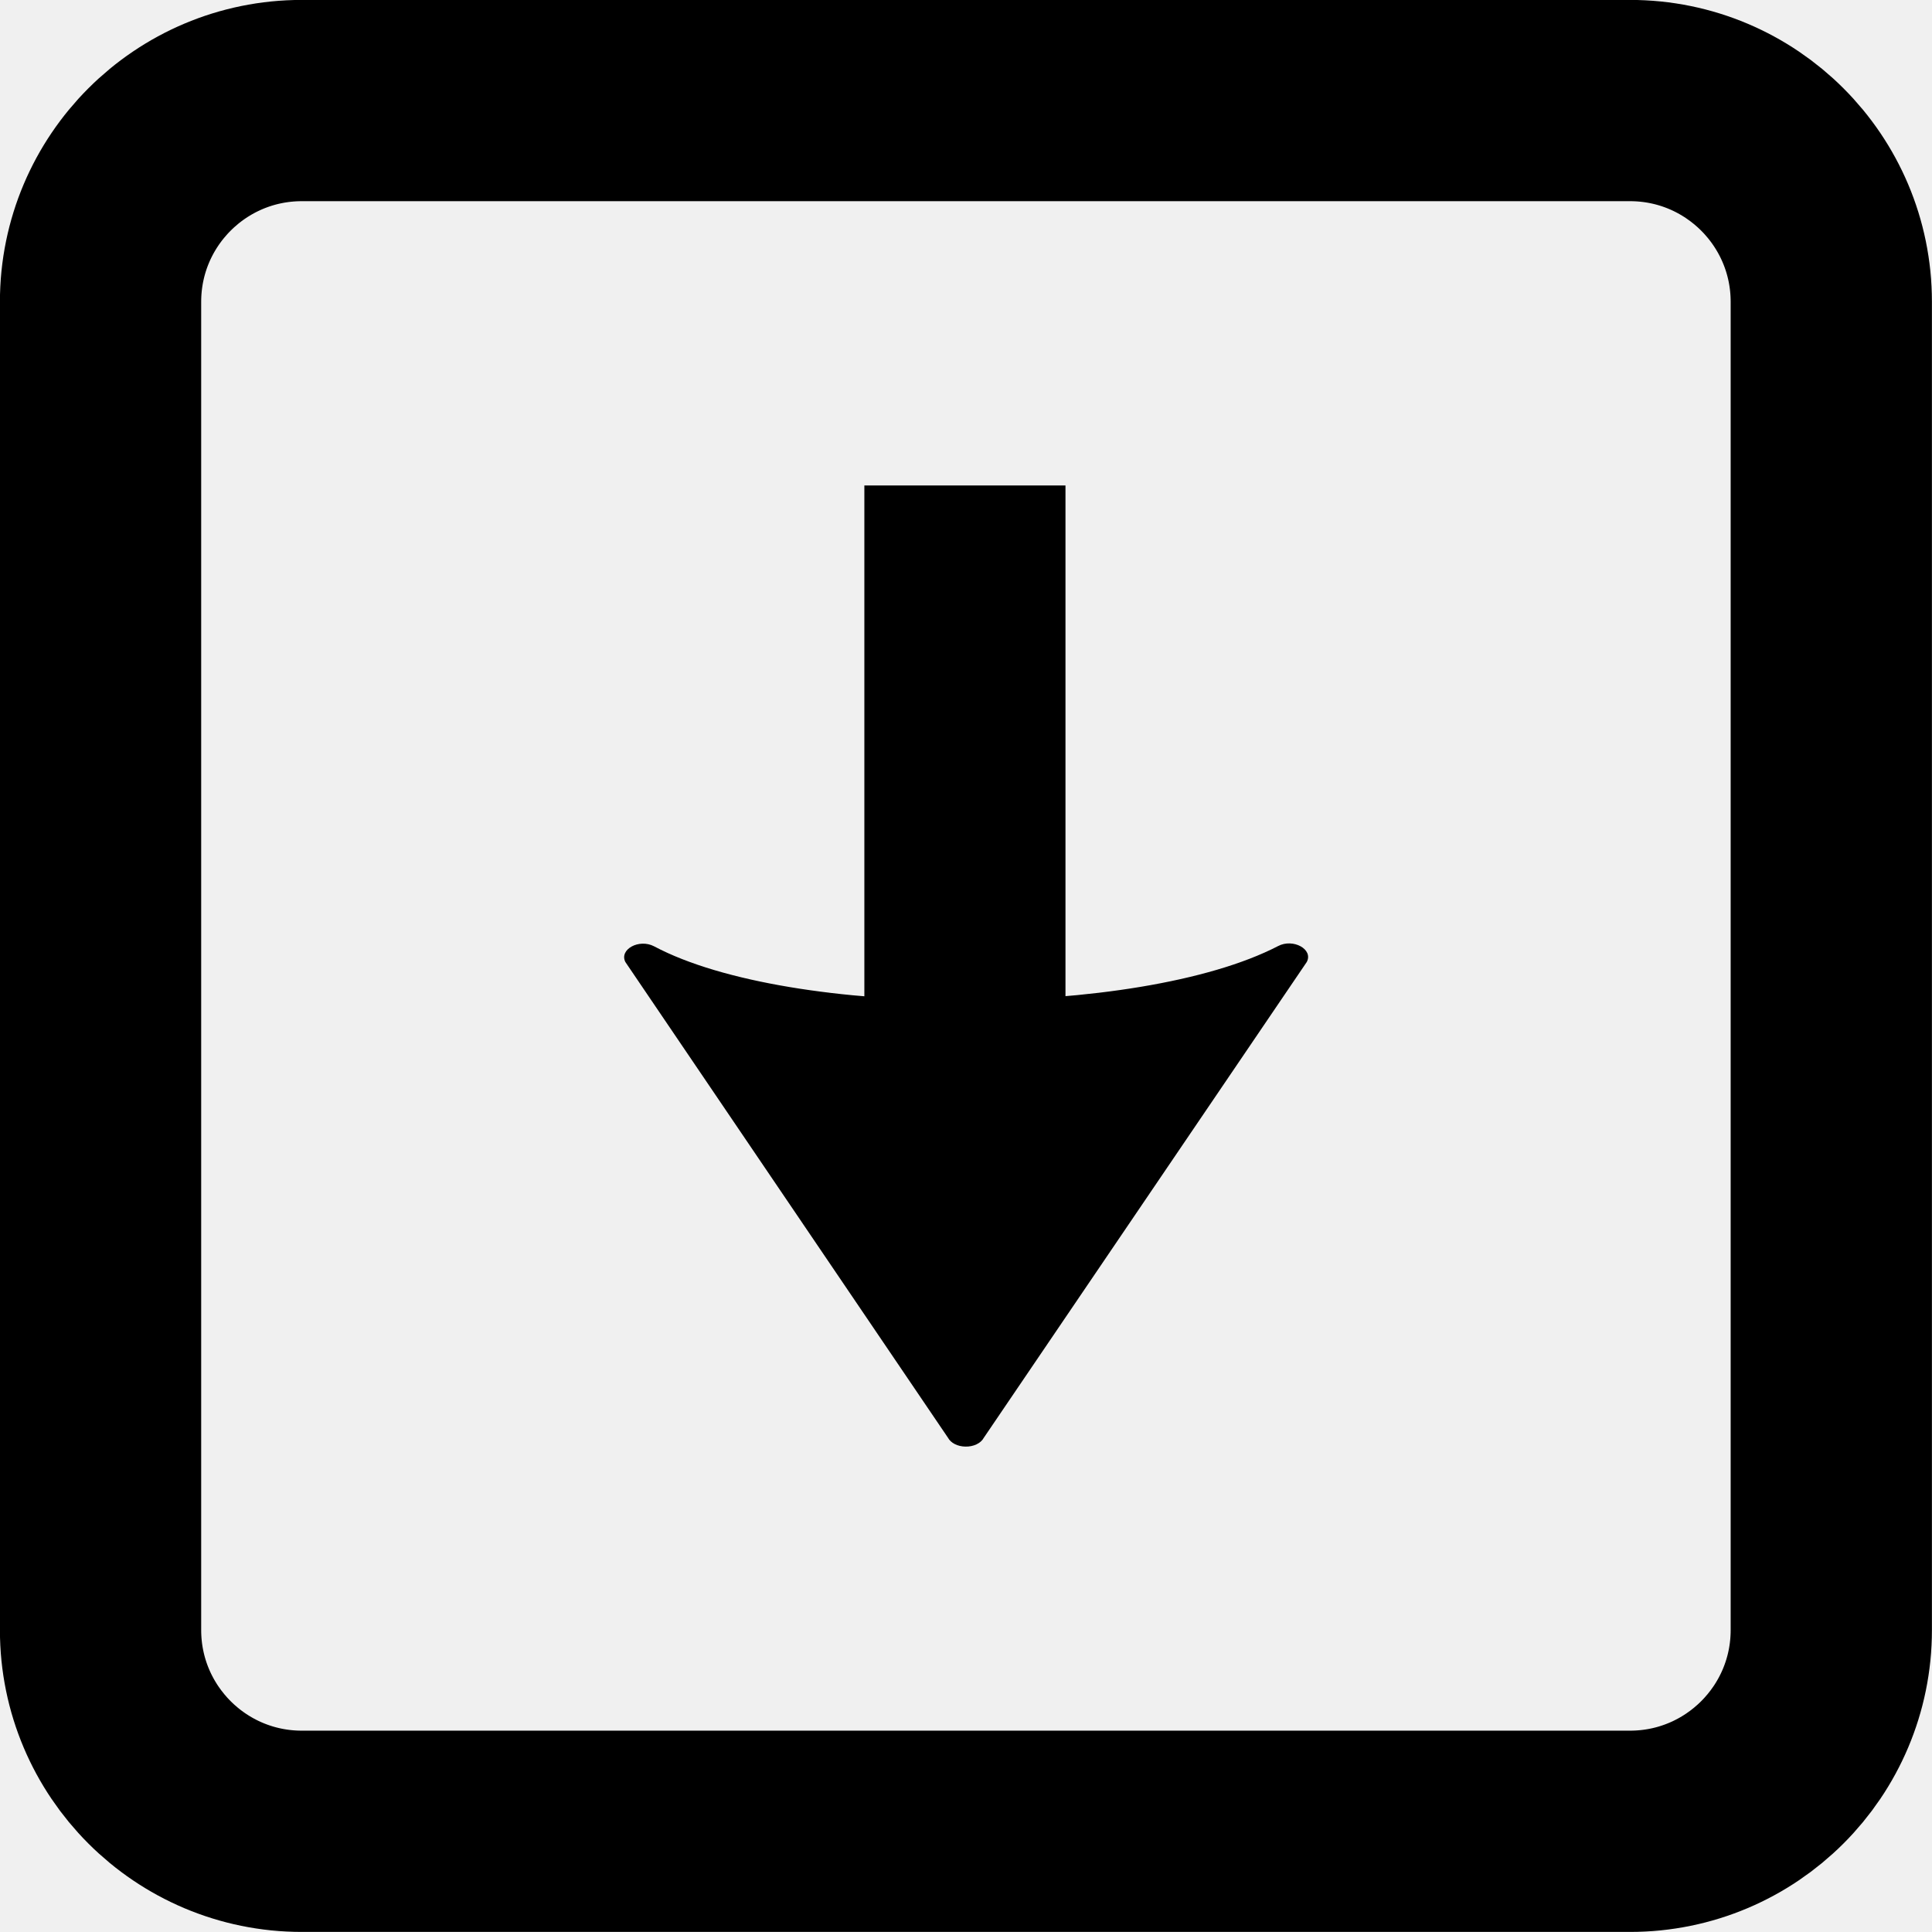
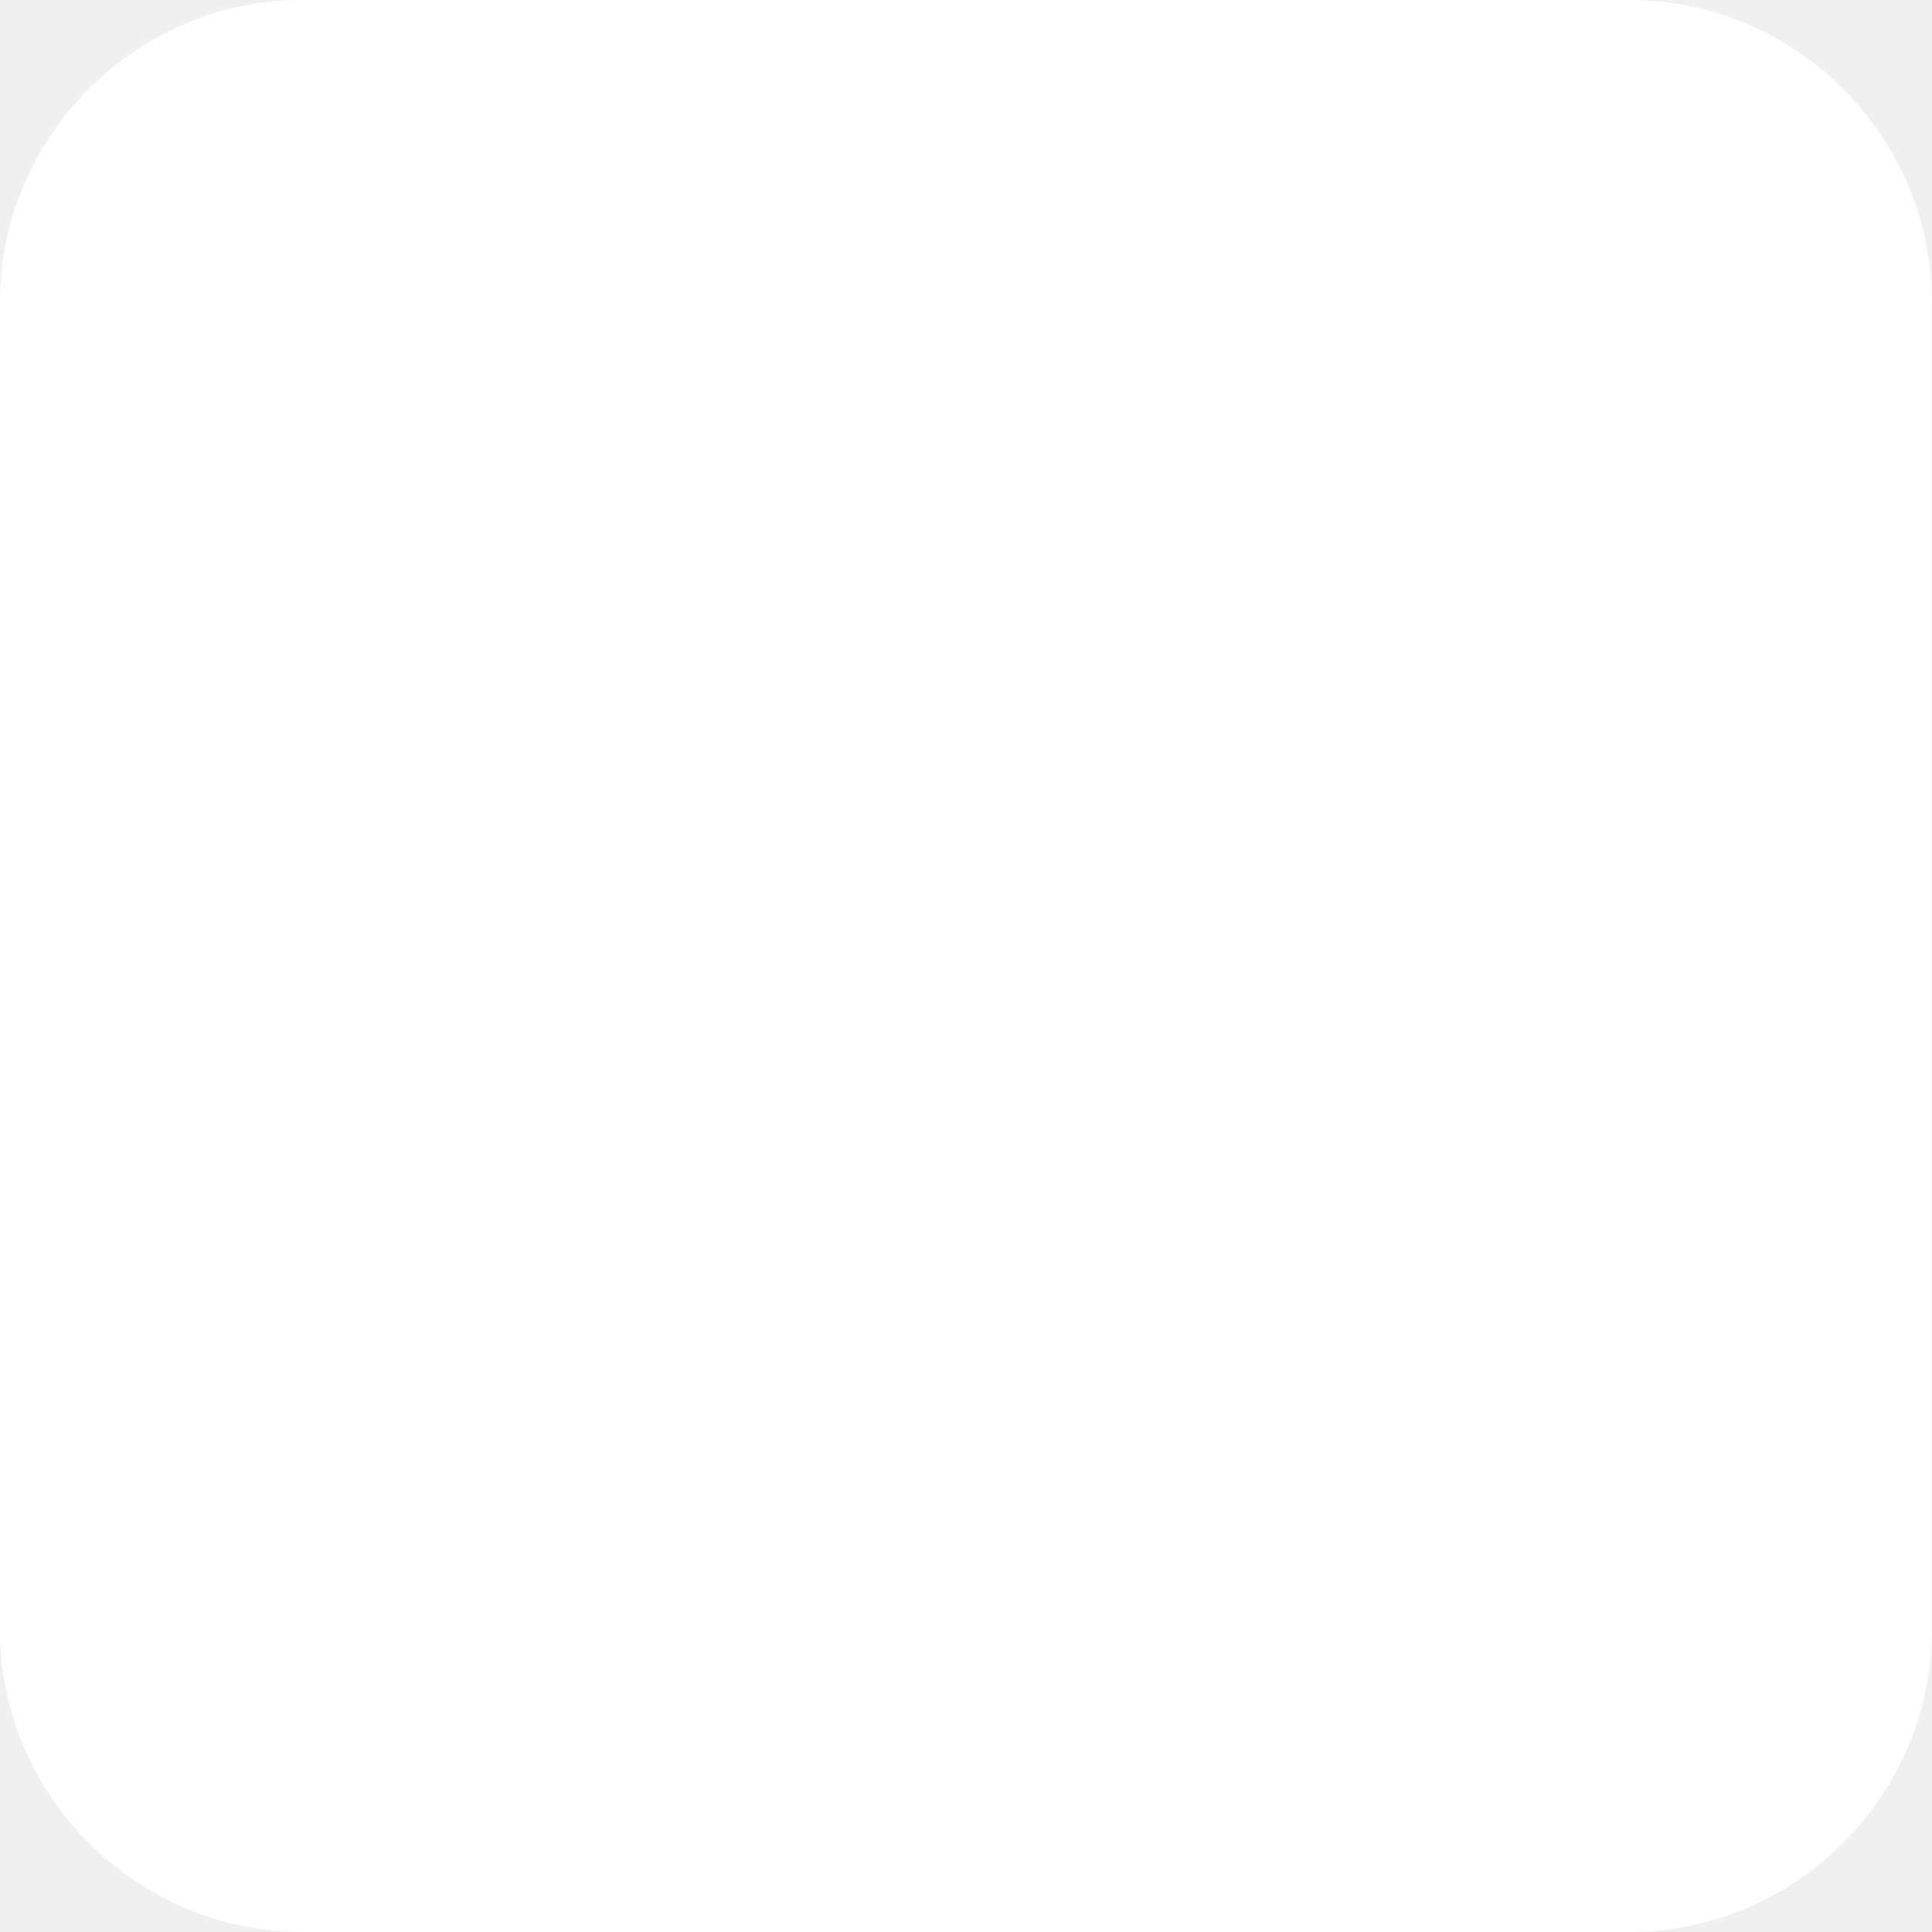
- <svg xmlns="http://www.w3.org/2000/svg" id="svg1188" version="1.1" viewBox="0 0 12.7 12.7" height="48" width="48">
+ <svg xmlns="http://www.w3.org/2000/svg" width="48" height="48" viewBox="0 0 12.7 12.7" version="1.1" id="svg1188">
  <defs id="defs1182">
-     <marker style="overflow:visible;" id="Arrow2Send" refX="0.0" refY="0.0" orient="auto">
-       <path transform="scale(0.3) rotate(180) translate(-2.3,0)" d="M 8.719,4.034 L -2.207,0.016 L 8.719,-4.002 C 6.973,-1.63 6.983,1.616 8.719,4.034 z " style="fill-rule:evenodd;stroke-width:0.625;stroke-linejoin:round;stroke:#000000;stroke-opacity:1;fill:#000000;fill-opacity:1" id="path868" />
+     <marker orient="auto" refY="0.0" refX="0.0" id="Arrow2Send" style="overflow:visible;">
+       <path id="path868" style="fill-rule:evenodd;stroke-width:0.625;stroke-linejoin:round;stroke:#000000;stroke-opacity:1;fill:#000000;fill-opacity:1" d="M 8.719,4.034 L -2.207,0.016 L 8.719,-4.002 C 6.973,-1.63 6.983,1.616 8.719,4.034 z " transform="scale(0.3) rotate(180) translate(-2.3,0)" />
    </marker>
-     <marker style="overflow:visible;" id="Arrow1Send" refX="0.0" refY="0.0" orient="auto">
-       <path transform="scale(0.2) rotate(180) translate(6,0)" style="fill-rule:evenodd;stroke:#000000;stroke-width:1pt;stroke-opacity:1;fill:#000000;fill-opacity:1" d="M 0.0,0.0 L 5.0,-5.0 L -12.5,0.0 L 5.0,5.0 L 0.0,0.0 z " id="path850" />
+     <marker orient="auto" refY="0.0" refX="0.0" id="Arrow1Send" style="overflow:visible;">
+       <path id="path850" d="M 0.0,0.0 L 5.0,-5.0 L -12.5,0.0 L 5.0,5.0 L 0.0,0.0 z " style="fill-rule:evenodd;stroke:#000000;stroke-width:1pt;stroke-opacity:1;fill:#000000;fill-opacity:1" transform="scale(0.2) rotate(180) translate(6,0)" />
    </marker>
-     <marker style="overflow:visible" id="TriangleOutL" refX="0.0" refY="0.0" orient="auto">
-       <path transform="scale(0.8)" style="fill-rule:evenodd;stroke:#000000;stroke-width:1pt;stroke-opacity:1;fill:#000000;fill-opacity:1" d="M 5.77,0.0 L -2.88,5.0 L -2.88,-5.0 L 5.77,0.0 z " id="path977" />
+     <marker orient="auto" refY="0.0" refX="0.0" id="TriangleOutL" style="overflow:visible">
+       <path id="path977" d="M 5.77,0.0 L -2.88,5.0 L -2.88,-5.0 L 5.77,0.0 z " style="fill-rule:evenodd;stroke:#000000;stroke-width:1pt;stroke-opacity:1;fill:#000000;fill-opacity:1" transform="scale(0.8)" />
    </marker>
-     <marker style="overflow:visible" id="TriangleOutM" refX="0.0" refY="0.0" orient="auto">
-       <path transform="scale(0.4)" style="fill-rule:evenodd;stroke:#000000;stroke-width:1pt;stroke-opacity:1;fill:#000000;fill-opacity:1" d="M 5.77,0.0 L -2.88,5.0 L -2.88,-5.0 L 5.77,0.0 z " id="path980" />
+     <marker orient="auto" refY="0.0" refX="0.0" id="TriangleOutM" style="overflow:visible">
+       <path id="path980" d="M 5.77,0.0 L -2.88,5.0 L -2.88,-5.0 L 5.77,0.0 z " style="fill-rule:evenodd;stroke:#000000;stroke-width:1pt;stroke-opacity:1;fill:#000000;fill-opacity:1" transform="scale(0.4)" />
    </marker>
-     <marker style="overflow:visible;" id="marker1791" refX="0.0" refY="0.0" orient="auto">
-       <path transform="scale(1.1) rotate(180) translate(1,0)" d="M 8.719,4.034 L -2.207,0.016 L 8.719,-4.002 C 6.973,-1.63 6.983,1.616 8.719,4.034 z " style="fill-rule:evenodd;stroke-width:0.625;stroke-linejoin:round;stroke:#000000;stroke-opacity:1;fill:#000000;fill-opacity:1" id="path1789" />
+     <marker orient="auto" refY="0.0" refX="0.0" id="marker1791" style="overflow:visible;">
+       <path id="path1789" style="fill-rule:evenodd;stroke-width:0.625;stroke-linejoin:round;stroke:#000000;stroke-opacity:1;fill:#000000;fill-opacity:1" d="M 8.719,4.034 L -2.207,0.016 L 8.719,-4.002 C 6.973,-1.63 6.983,1.616 8.719,4.034 z " transform="scale(1.1) rotate(180) translate(1,0)" />
    </marker>
-     <marker style="overflow:visible;" id="Arrow2Lend" refX="0.0" refY="0.0" orient="auto">
-       <path transform="scale(1.1) rotate(180) translate(1,0)" d="M 8.719,4.034 L -2.207,0.016 L 8.719,-4.002 C 6.973,-1.63 6.983,1.616 8.719,4.034 z " style="fill-rule:evenodd;stroke-width:0.625;stroke-linejoin:round;stroke:#000000;stroke-opacity:1;fill:#000000;fill-opacity:1" id="path856" />
+     <marker orient="auto" refY="0.0" refX="0.0" id="Arrow2Lend" style="overflow:visible;">
+       <path id="path856" style="fill-rule:evenodd;stroke-width:0.625;stroke-linejoin:round;stroke:#000000;stroke-opacity:1;fill:#000000;fill-opacity:1" d="M 8.719,4.034 L -2.207,0.016 L 8.719,-4.002 C 6.973,-1.63 6.983,1.616 8.719,4.034 z " transform="scale(1.1) rotate(180) translate(1,0)" />
    </marker>
-     <marker style="overflow:visible" id="Arrow1Lstart" refX="0.0" refY="0.0" orient="auto">
-       <path transform="scale(0.8) translate(12.5,0)" style="fill-rule:evenodd;stroke:#000000;stroke-width:1pt;stroke-opacity:1;fill:#000000;fill-opacity:1" d="M 0.0,0.0 L 5.0,-5.0 L -12.5,0.0 L 5.0,5.0 L 0.0,0.0 z " id="path835" />
+     <marker orient="auto" refY="0.0" refX="0.0" id="Arrow1Lstart" style="overflow:visible">
+       <path id="path835" d="M 0.0,0.0 L 5.0,-5.0 L -12.5,0.0 L 5.0,5.0 L 0.0,0.0 z " style="fill-rule:evenodd;stroke:#000000;stroke-width:1pt;stroke-opacity:1;fill:#000000;fill-opacity:1" transform="scale(0.8) translate(12.5,0)" />
    </marker>
  </defs>
  <g id="layer1">
-     <rect ry="1.323" rx="1.323" y="0.661" x="0.661" height="11.377" width="11.377" id="rect1751" style="fill:none;stroke:#000000;stroke-width:1.323;stroke-linecap:square;stroke-miterlimit:4;stroke-dasharray:none;stroke-opacity:1" />
-     <g transform="matrix(1,0,0,0.7213071,0,2.639417)" style="opacity:1;stroke-width:1.177" id="g2017">
-       <g transform="translate(0.2431143,-0.6805189)" id="g2039">
-         <g transform="rotate(180,6.106886,5.824767)" id="g2045">
-           <path id="path2029" d="M 5.453,3.357 V 10.204 H 6.775 V 3.357 Z" style="color:#000000;font-style:normal;font-variant:normal;font-weight:normal;font-stretch:normal;font-size:medium;line-height:normal;font-family:sans-serif;font-variant-ligatures:normal;font-variant-position:normal;font-variant-caps:normal;font-variant-numeric:normal;font-variant-alternates:normal;font-variant-east-asian:normal;font-feature-settings:normal;font-variation-settings:normal;text-indent:0;text-align:start;text-decoration:none;text-decoration-line:none;text-decoration-style:solid;text-decoration-color:#000000;letter-spacing:normal;word-spacing:normal;text-transform:none;writing-mode:lr-tb;direction:ltr;text-orientation:mixed;dominant-baseline:auto;baseline-shift:baseline;text-anchor:start;white-space:normal;shape-padding:0;shape-margin:0;inline-size:0;clip-rule:nonzero;display:inline;overflow:visible;visibility:visible;isolation:auto;mix-blend-mode:normal;color-interpolation:sRGB;color-interpolation-filters:linearRGB;solid-color:#000000;solid-opacity:1;vector-effect:none;fill:#000000;fill-opacity:1;fill-rule:nonzero;stroke:none;stroke-width:1.558;stroke-linecap:butt;stroke-linejoin:miter;stroke-miterlimit:4;stroke-dasharray:none;stroke-dashoffset:0;stroke-opacity:1;color-rendering:auto;image-rendering:auto;shape-rendering:auto;text-rendering:auto;enable-background:accumulate;stop-color:#000000;stop-opacity:1" />
-           <g id="g2023" style="stroke-width:1.177">
-             <path style="color:#000000;font-style:normal;font-variant:normal;font-weight:normal;font-stretch:normal;font-size:medium;line-height:normal;font-family:sans-serif;font-variant-ligatures:normal;font-variant-position:normal;font-variant-caps:normal;font-variant-numeric:normal;font-variant-alternates:normal;font-variant-east-asian:normal;font-feature-settings:normal;font-variation-settings:normal;text-indent:0;text-align:start;text-decoration:none;text-decoration-line:none;text-decoration-style:solid;text-decoration-color:#000000;letter-spacing:normal;word-spacing:normal;text-transform:none;writing-mode:lr-tb;direction:ltr;text-orientation:mixed;dominant-baseline:auto;baseline-shift:baseline;text-anchor:start;white-space:normal;shape-padding:0;shape-margin:0;inline-size:0;clip-rule:nonzero;display:inline;overflow:visible;visibility:visible;isolation:auto;mix-blend-mode:normal;color-interpolation:sRGB;color-interpolation-filters:linearRGB;solid-color:#000000;solid-opacity:1;vector-effect:none;fill:#000000;fill-opacity:1;fill-rule:evenodd;stroke:none;stroke-width:0.292;stroke-linecap:butt;stroke-linejoin:round;stroke-miterlimit:4;stroke-dasharray:none;stroke-dashoffset:0;stroke-opacity:1;color-rendering:auto;image-rendering:auto;shape-rendering:auto;text-rendering:auto;enable-background:accumulate;stop-color:#000000;stop-opacity:1" d="m 3.984,5.905 2.124,-4.336 2.124,4.336 C 7.29,5.212 4.943,5.216 3.984,5.905 Z" id="path2025" />
-             <path style="color:#000000;font-style:normal;font-variant:normal;font-weight:normal;font-stretch:normal;font-size:medium;line-height:normal;font-family:sans-serif;font-variant-ligatures:normal;font-variant-position:normal;font-variant-caps:normal;font-variant-numeric:normal;font-variant-alternates:normal;font-variant-east-asian:normal;font-feature-settings:normal;font-variation-settings:normal;text-indent:0;text-align:start;text-decoration:none;text-decoration-line:none;text-decoration-style:solid;text-decoration-color:#000000;letter-spacing:normal;word-spacing:normal;text-transform:none;writing-mode:lr-tb;direction:ltr;text-orientation:mixed;dominant-baseline:auto;baseline-shift:baseline;text-anchor:start;white-space:normal;shape-padding:0;shape-margin:0;inline-size:0;clip-rule:nonzero;display:inline;overflow:visible;visibility:visible;isolation:auto;mix-blend-mode:normal;color-interpolation:sRGB;color-interpolation-filters:linearRGB;solid-color:#000000;solid-opacity:1;vector-effect:none;fill:#000000;fill-opacity:1;fill-rule:evenodd;stroke:none;stroke-width:0.292;stroke-linecap:butt;stroke-linejoin:round;stroke-miterlimit:4;stroke-dasharray:none;stroke-dashoffset:0;stroke-opacity:1;color-rendering:auto;image-rendering:auto;shape-rendering:auto;text-rendering:auto;enable-background:accumulate;stop-color:#000000;stop-opacity:1" d="m 6.111,1.445 c -0.053,-0.002 -0.102,0.03 -0.121,0.08 L 3.867,5.861 c -0.045,0.116 0.09,0.218 0.189,0.145 0.917,-0.658 3.204,-0.663 4.101,-0.002 0.099,0.072 0.231,-0.028 0.189,-0.143 L 6.225,1.525 C 6.207,1.478 6.162,1.446 6.111,1.445 Z m -0.004,0.484 1.922,3.785 C 7.159,5.21 5.064,5.213 4.184,5.717 Z" id="path2027" />
+     <g style="opacity:1;fill:#ffffff" id="g1141">
+       <path id="path1143" d="m 1.984,0.661 h 8.731 c 0.733,0 1.323,0.59 1.323,1.323 v 8.731 c 0,0.733 -0.59,1.323 -1.323,1.323 H 1.984 c -0.733,0 -1.323,-0.59 -1.323,-1.323 V 1.984 c 0,-0.733 0.59,-1.323 1.323,-1.323 z" style="color:#000000;font-style:normal;font-variant:normal;font-weight:normal;font-stretch:normal;font-size:medium;line-height:normal;font-family:sans-serif;font-variant-ligatures:normal;font-variant-position:normal;font-variant-caps:normal;font-variant-numeric:normal;font-variant-alternates:normal;font-variant-east-asian:normal;font-feature-settings:normal;font-variation-settings:normal;text-indent:0;text-align:start;text-decoration:none;text-decoration-line:none;text-decoration-style:solid;text-decoration-color:#000000;letter-spacing:normal;word-spacing:normal;text-transform:none;writing-mode:lr-tb;direction:ltr;text-orientation:mixed;dominant-baseline:auto;baseline-shift:baseline;text-anchor:start;white-space:normal;shape-padding:0;shape-margin:0;inline-size:0;clip-rule:nonzero;display:inline;overflow:visible;visibility:visible;isolation:auto;mix-blend-mode:normal;color-interpolation:sRGB;color-interpolation-filters:linearRGB;solid-color:#000000;solid-opacity:1;vector-effect:none;fill:#ffffff;fill-opacity:1;fill-rule:nonzero;stroke:none;stroke-width:1.323;stroke-linecap:square;stroke-linejoin:miter;stroke-miterlimit:4;stroke-dasharray:none;stroke-dashoffset:0;stroke-opacity:1;color-rendering:auto;image-rendering:auto;shape-rendering:auto;text-rendering:auto;enable-background:accumulate;stop-color:#000000;stop-opacity:1" />
+       <path id="path1145" d="M 1.984 0 C 0.896 3.296008e-16 -2.9605947e-16 0.896 0 1.984 L 0 10.715 C 0 11.803 0.896 12.699 1.984 12.699 L 10.715 12.699 C 11.803 12.699 12.699 11.803 12.699 10.715 L 12.699 1.984 C 12.699 0.896 11.803 1.4802974e-16 10.715 0 L 1.984 0 z M 1.984 1.322 L 10.715 1.322 C 11.093 1.322 11.377 1.606 11.377 1.984 L 11.377 10.715 C 11.377 11.093 11.093 11.377 10.715 11.377 L 1.984 11.377 C 1.606 11.377 1.322 11.093 1.322 10.715 L 1.322 1.984 C 1.322 1.606 1.606 1.322 1.984 1.322 z " style="color:#000000;font-style:normal;font-variant:normal;font-weight:normal;font-stretch:normal;font-size:medium;line-height:normal;font-family:sans-serif;font-variant-ligatures:normal;font-variant-position:normal;font-variant-caps:normal;font-variant-numeric:normal;font-variant-alternates:normal;font-variant-east-asian:normal;font-feature-settings:normal;font-variation-settings:normal;text-indent:0;text-align:start;text-decoration:none;text-decoration-line:none;text-decoration-style:solid;text-decoration-color:#000000;letter-spacing:normal;word-spacing:normal;text-transform:none;writing-mode:lr-tb;direction:ltr;text-orientation:mixed;dominant-baseline:auto;baseline-shift:baseline;text-anchor:start;white-space:normal;shape-padding:0;shape-margin:0;inline-size:0;clip-rule:nonzero;display:inline;overflow:visible;visibility:visible;isolation:auto;mix-blend-mode:normal;color-interpolation:sRGB;color-interpolation-filters:linearRGB;solid-color:#000000;solid-opacity:1;vector-effect:none;fill:#ffffff;fill-opacity:1;fill-rule:nonzero;stroke:none;stroke-width:1.323;stroke-linecap:square;stroke-linejoin:miter;stroke-miterlimit:4;stroke-dasharray:none;stroke-dashoffset:0;stroke-opacity:1;color-rendering:auto;image-rendering:auto;shape-rendering:auto;text-rendering:auto;enable-background:accumulate;stop-color:#000000;stop-opacity:1" />
+     </g>
+     <g id="g2017" style="opacity:1;stroke-width:1.177" transform="matrix(1,0,0,0.7213071,0,2.639417)">
+       <g id="g2039" transform="translate(0.2431143,-0.6805189)">
+         <g style="fill:#ffffff" id="g2045" transform="rotate(180,6.106886,5.824767)">
+           <path style="color:#000000;font-style:normal;font-variant:normal;font-weight:normal;font-stretch:normal;font-size:medium;line-height:normal;font-family:sans-serif;font-variant-ligatures:normal;font-variant-position:normal;font-variant-caps:normal;font-variant-numeric:normal;font-variant-alternates:normal;font-variant-east-asian:normal;font-feature-settings:normal;font-variation-settings:normal;text-indent:0;text-align:start;text-decoration:none;text-decoration-line:none;text-decoration-style:solid;text-decoration-color:#000000;letter-spacing:normal;word-spacing:normal;text-transform:none;writing-mode:lr-tb;direction:ltr;text-orientation:mixed;dominant-baseline:auto;baseline-shift:baseline;text-anchor:start;white-space:normal;shape-padding:0;shape-margin:0;inline-size:0;clip-rule:nonzero;display:inline;overflow:visible;visibility:visible;isolation:auto;mix-blend-mode:normal;color-interpolation:sRGB;color-interpolation-filters:linearRGB;solid-color:#000000;solid-opacity:1;vector-effect:none;fill:#ffffff;fill-opacity:1;fill-rule:nonzero;stroke:none;stroke-width:1.558;stroke-linecap:butt;stroke-linejoin:miter;stroke-miterlimit:4;stroke-dasharray:none;stroke-dashoffset:0;stroke-opacity:1;color-rendering:auto;image-rendering:auto;shape-rendering:auto;text-rendering:auto;enable-background:accumulate;stop-color:#000000;stop-opacity:1" d="M 5.453,3.357 V 10.204 H 6.775 V 3.357 Z" id="path2029" />
+           <g style="stroke-width:1.177;fill:#ffffff" id="g2023">
+             <path id="path2025" d="m 3.984,5.905 2.124,-4.336 2.124,4.336 C 7.29,5.212 4.943,5.216 3.984,5.905 Z" style="color:#000000;font-style:normal;font-variant:normal;font-weight:normal;font-stretch:normal;font-size:medium;line-height:normal;font-family:sans-serif;font-variant-ligatures:normal;font-variant-position:normal;font-variant-caps:normal;font-variant-numeric:normal;font-variant-alternates:normal;font-variant-east-asian:normal;font-feature-settings:normal;font-variation-settings:normal;text-indent:0;text-align:start;text-decoration:none;text-decoration-line:none;text-decoration-style:solid;text-decoration-color:#000000;letter-spacing:normal;word-spacing:normal;text-transform:none;writing-mode:lr-tb;direction:ltr;text-orientation:mixed;dominant-baseline:auto;baseline-shift:baseline;text-anchor:start;white-space:normal;shape-padding:0;shape-margin:0;inline-size:0;clip-rule:nonzero;display:inline;overflow:visible;visibility:visible;isolation:auto;mix-blend-mode:normal;color-interpolation:sRGB;color-interpolation-filters:linearRGB;solid-color:#000000;solid-opacity:1;vector-effect:none;fill:#ffffff;fill-opacity:1;fill-rule:evenodd;stroke:none;stroke-width:0.292;stroke-linecap:butt;stroke-linejoin:round;stroke-miterlimit:4;stroke-dasharray:none;stroke-dashoffset:0;stroke-opacity:1;color-rendering:auto;image-rendering:auto;shape-rendering:auto;text-rendering:auto;enable-background:accumulate;stop-color:#000000;stop-opacity:1" />
+             <path id="path2027" d="m 6.111,1.445 c -0.053,-0.002 -0.102,0.03 -0.121,0.08 L 3.867,5.861 c -0.045,0.116 0.09,0.218 0.189,0.145 0.917,-0.658 3.204,-0.663 4.101,-0.002 0.099,0.072 0.231,-0.028 0.189,-0.143 L 6.225,1.525 C 6.207,1.478 6.162,1.446 6.111,1.445 Z m -0.004,0.484 1.922,3.785 C 7.159,5.21 5.064,5.213 4.184,5.717 Z" style="color:#000000;font-style:normal;font-variant:normal;font-weight:normal;font-stretch:normal;font-size:medium;line-height:normal;font-family:sans-serif;font-variant-ligatures:normal;font-variant-position:normal;font-variant-caps:normal;font-variant-numeric:normal;font-variant-alternates:normal;font-variant-east-asian:normal;font-feature-settings:normal;font-variation-settings:normal;text-indent:0;text-align:start;text-decoration:none;text-decoration-line:none;text-decoration-style:solid;text-decoration-color:#000000;letter-spacing:normal;word-spacing:normal;text-transform:none;writing-mode:lr-tb;direction:ltr;text-orientation:mixed;dominant-baseline:auto;baseline-shift:baseline;text-anchor:start;white-space:normal;shape-padding:0;shape-margin:0;inline-size:0;clip-rule:nonzero;display:inline;overflow:visible;visibility:visible;isolation:auto;mix-blend-mode:normal;color-interpolation:sRGB;color-interpolation-filters:linearRGB;solid-color:#000000;solid-opacity:1;vector-effect:none;fill:#ffffff;fill-opacity:1;fill-rule:evenodd;stroke:none;stroke-width:0.292;stroke-linecap:butt;stroke-linejoin:round;stroke-miterlimit:4;stroke-dasharray:none;stroke-dashoffset:0;stroke-opacity:1;color-rendering:auto;image-rendering:auto;shape-rendering:auto;text-rendering:auto;enable-background:accumulate;stop-color:#000000;stop-opacity:1" />
          </g>
        </g>
      </g>
    </g>
  </g>
</svg>
